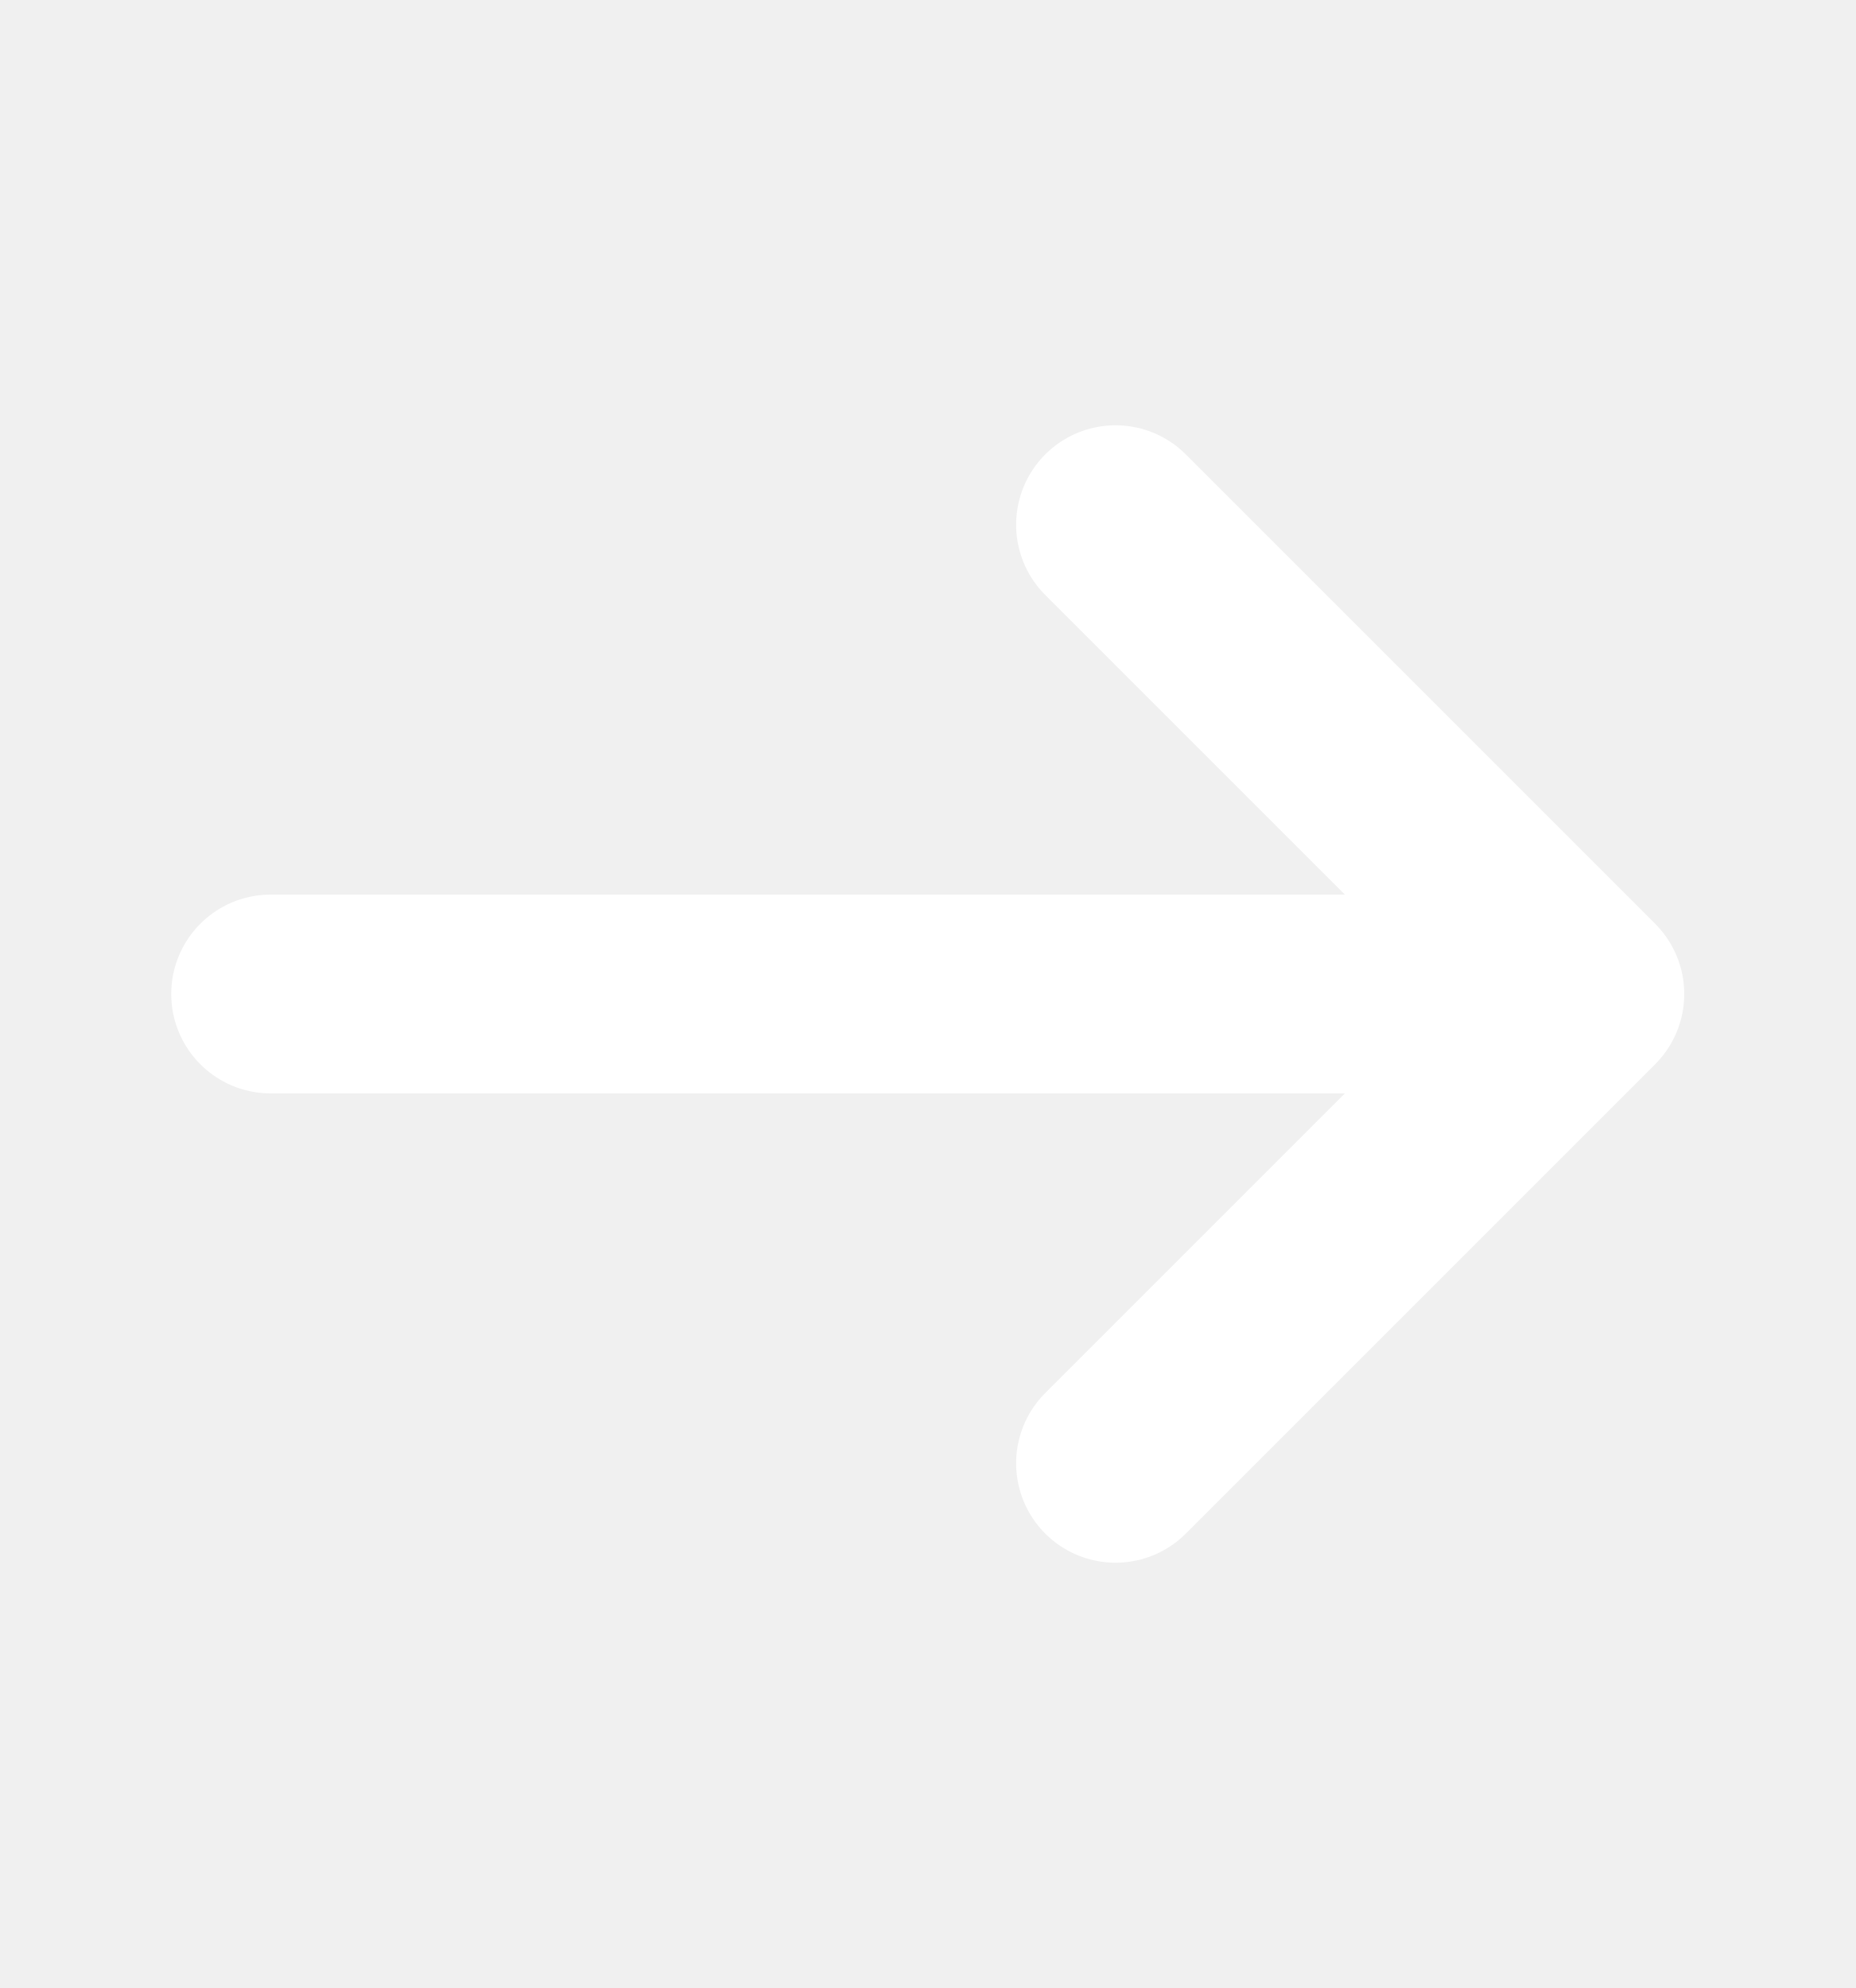
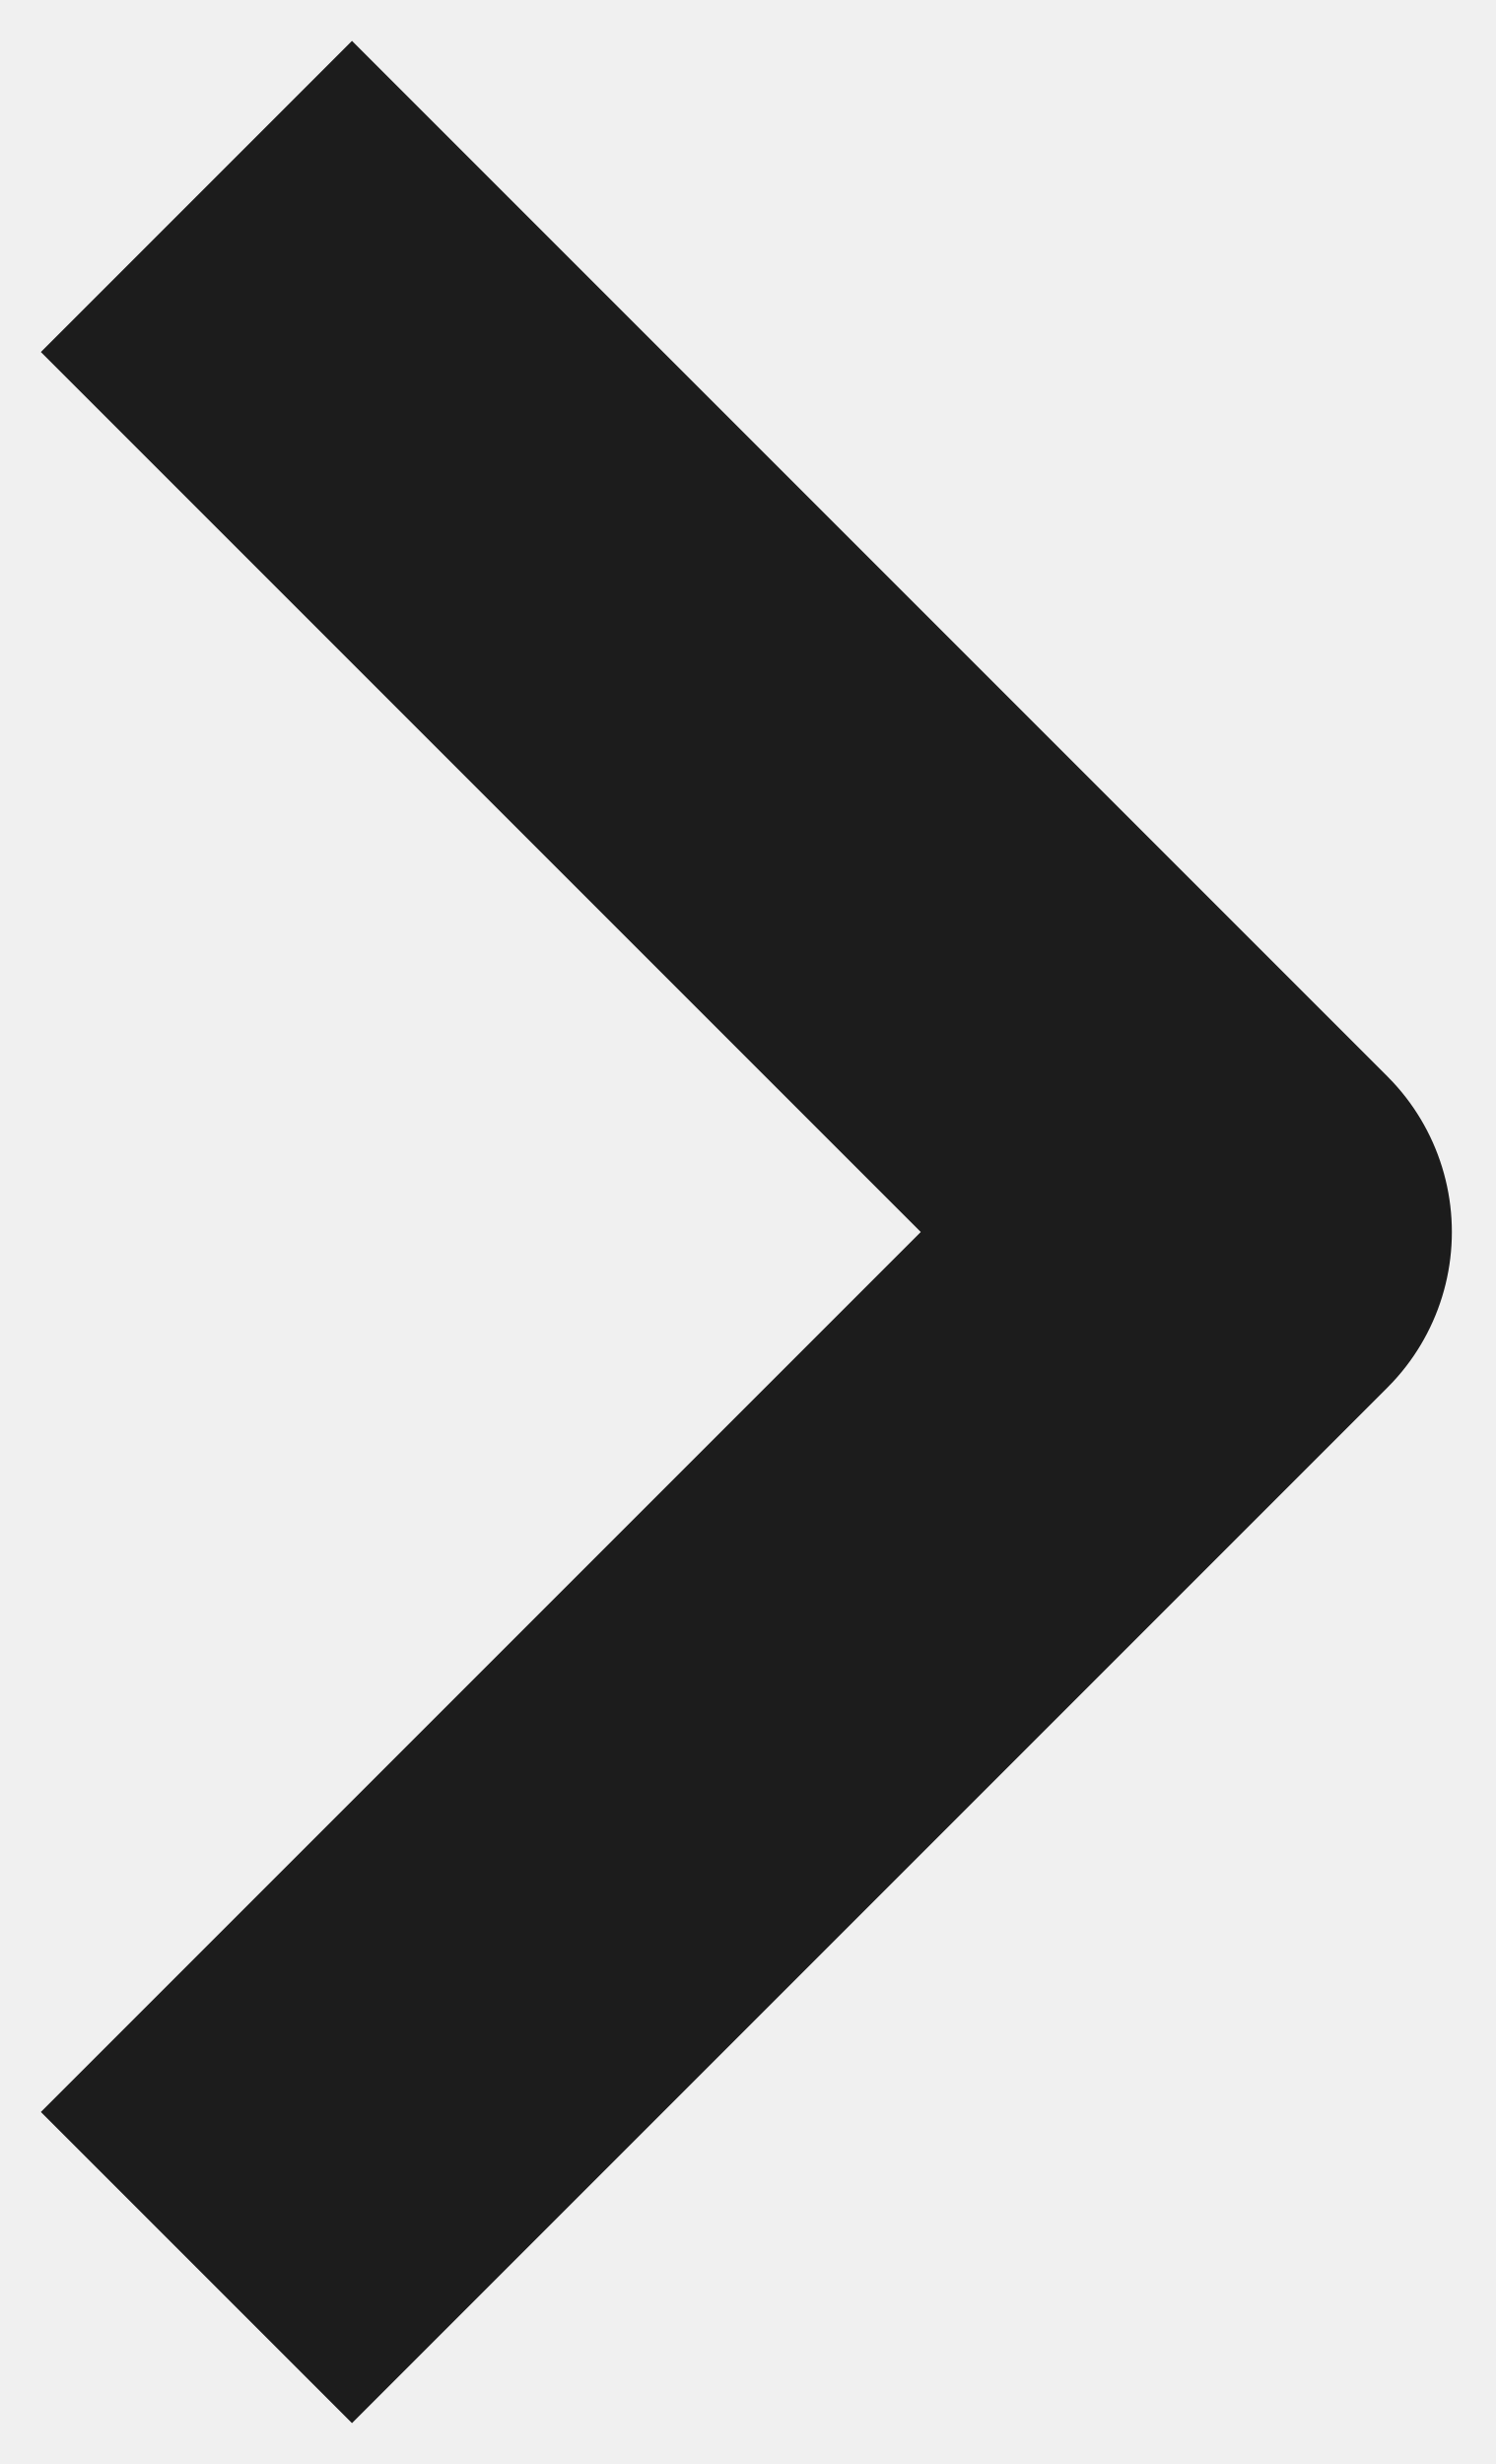
- <svg xmlns="http://www.w3.org/2000/svg" width="14" height="15" viewBox="0 0 14 15" fill="none">
-   <path d="M8.417 3.959L11.958 7.5L8.417 11.041" stroke="white" stroke-width="1.5" stroke-miterlimit="10" stroke-linecap="round" stroke-linejoin="round" />
-   <path d="M2.042 7.5H11.859" stroke="white" stroke-width="1.5" stroke-miterlimit="10" stroke-linecap="round" stroke-linejoin="round" />
+ <svg xmlns="http://www.w3.org/2000/svg" width="17" height="28" viewBox="0 0 17 28" fill="none">
+   <path d="M4 4L14 14L4 24" stroke="#1C1C1C" stroke-width="5" stroke-miterlimit="10" stroke-linecap="square" stroke-linejoin="round" />
</svg>
